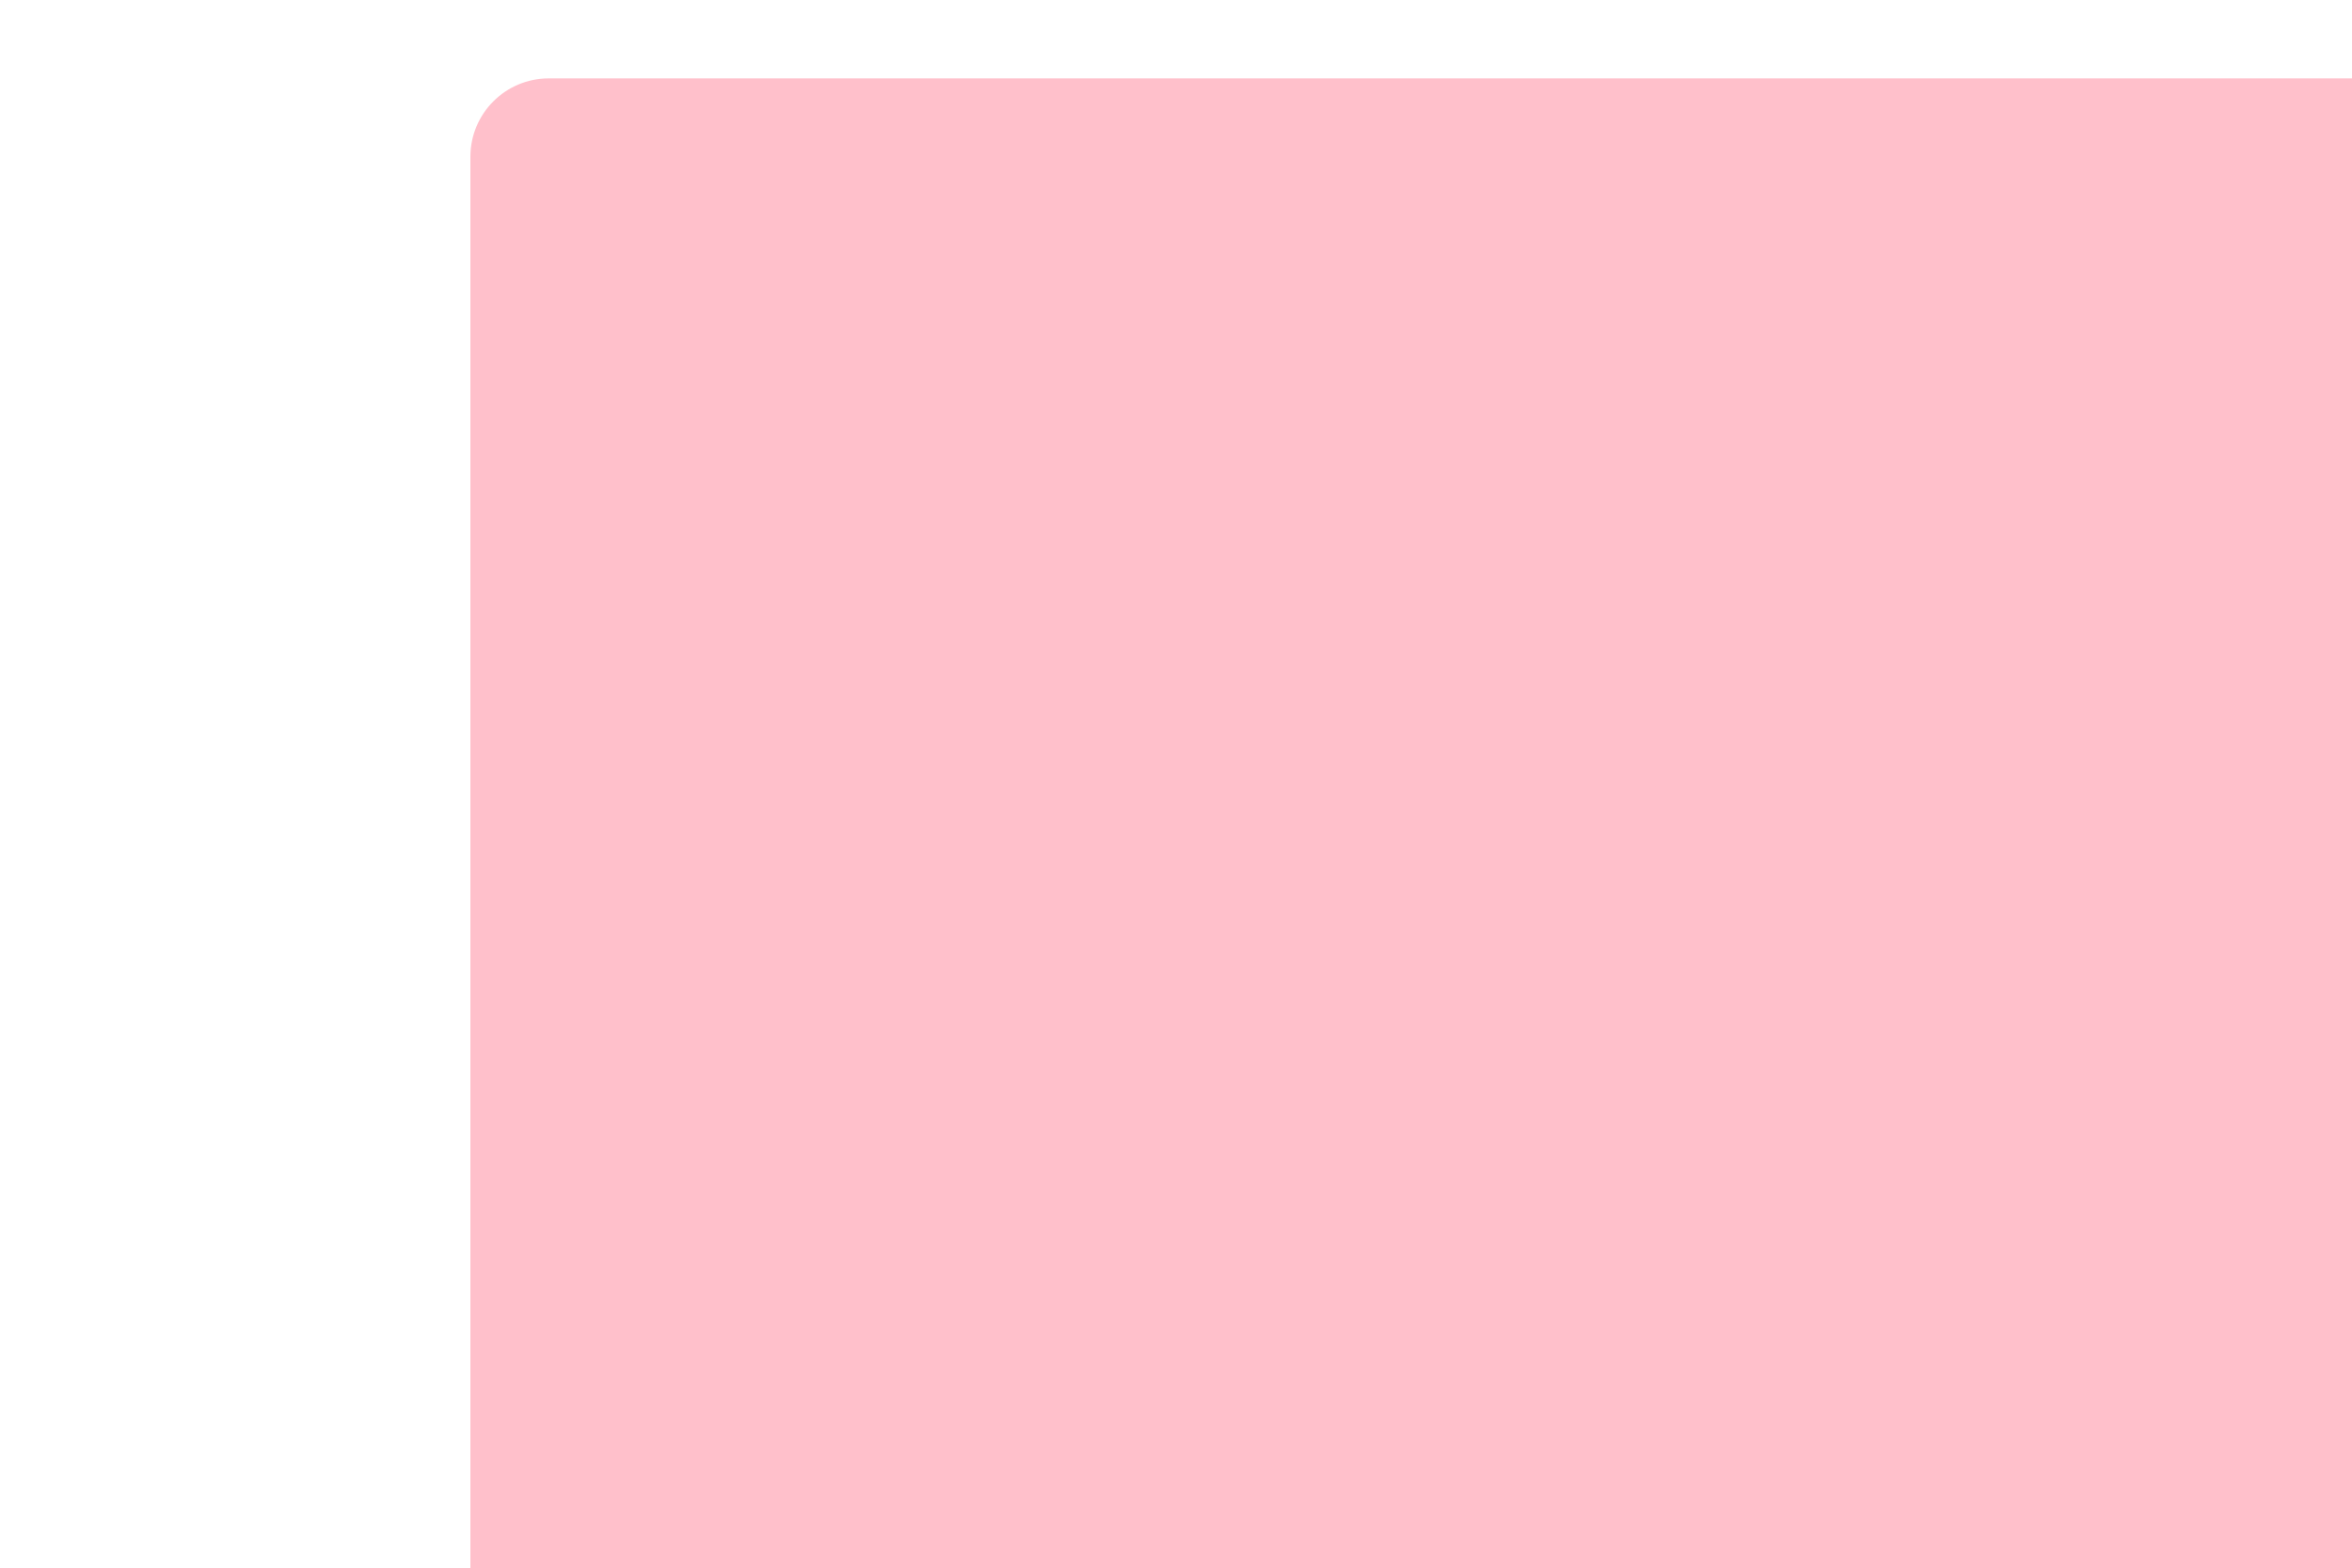
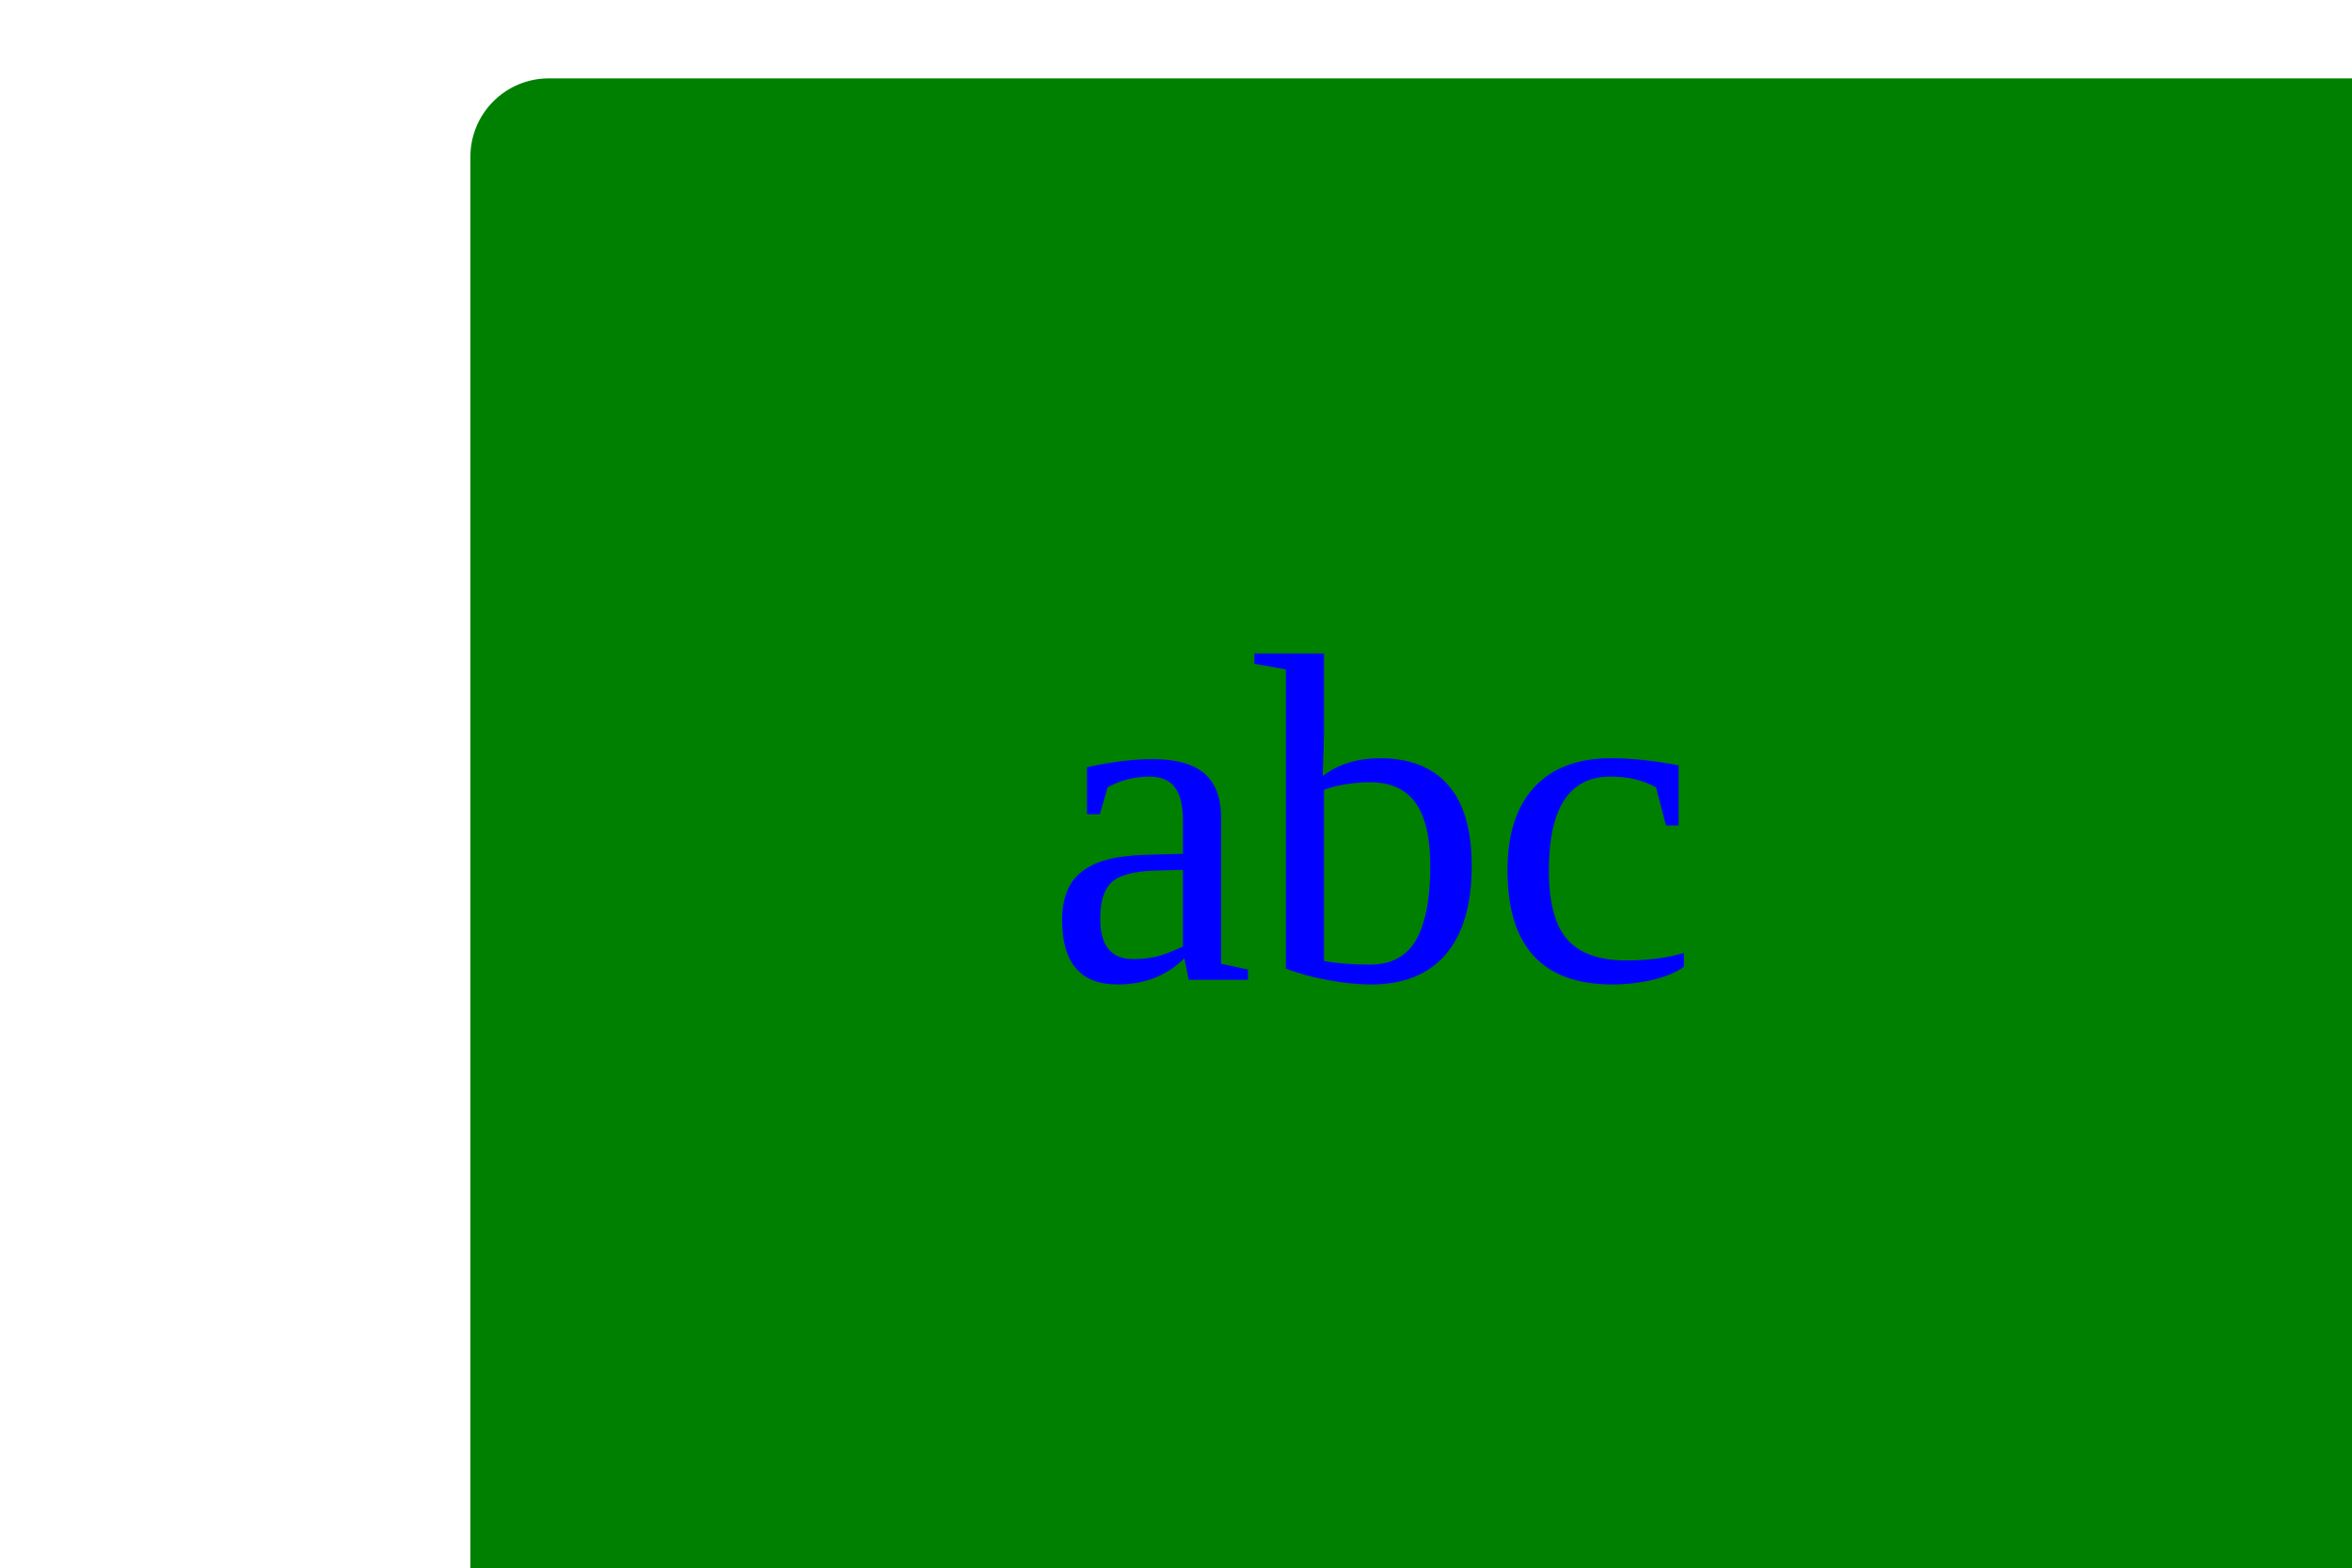
<svg xmlns="http://www.w3.org/2000/svg" width="300" height="200">
-   <rect x="60" y="10" rx="10" ry="10" width="300" height="200" fill="pink" />
-   <text x="175" y="125" font-size="60" text-anchor="middle" fill="pink">abc</text>
+   <rect x="60" y="10" rx="10" ry="10" width="300" height="200" fill="green" />
+   <text x="175" y="125" font-size="60" text-anchor="middle" fill="blue">abc</text>
</svg>
